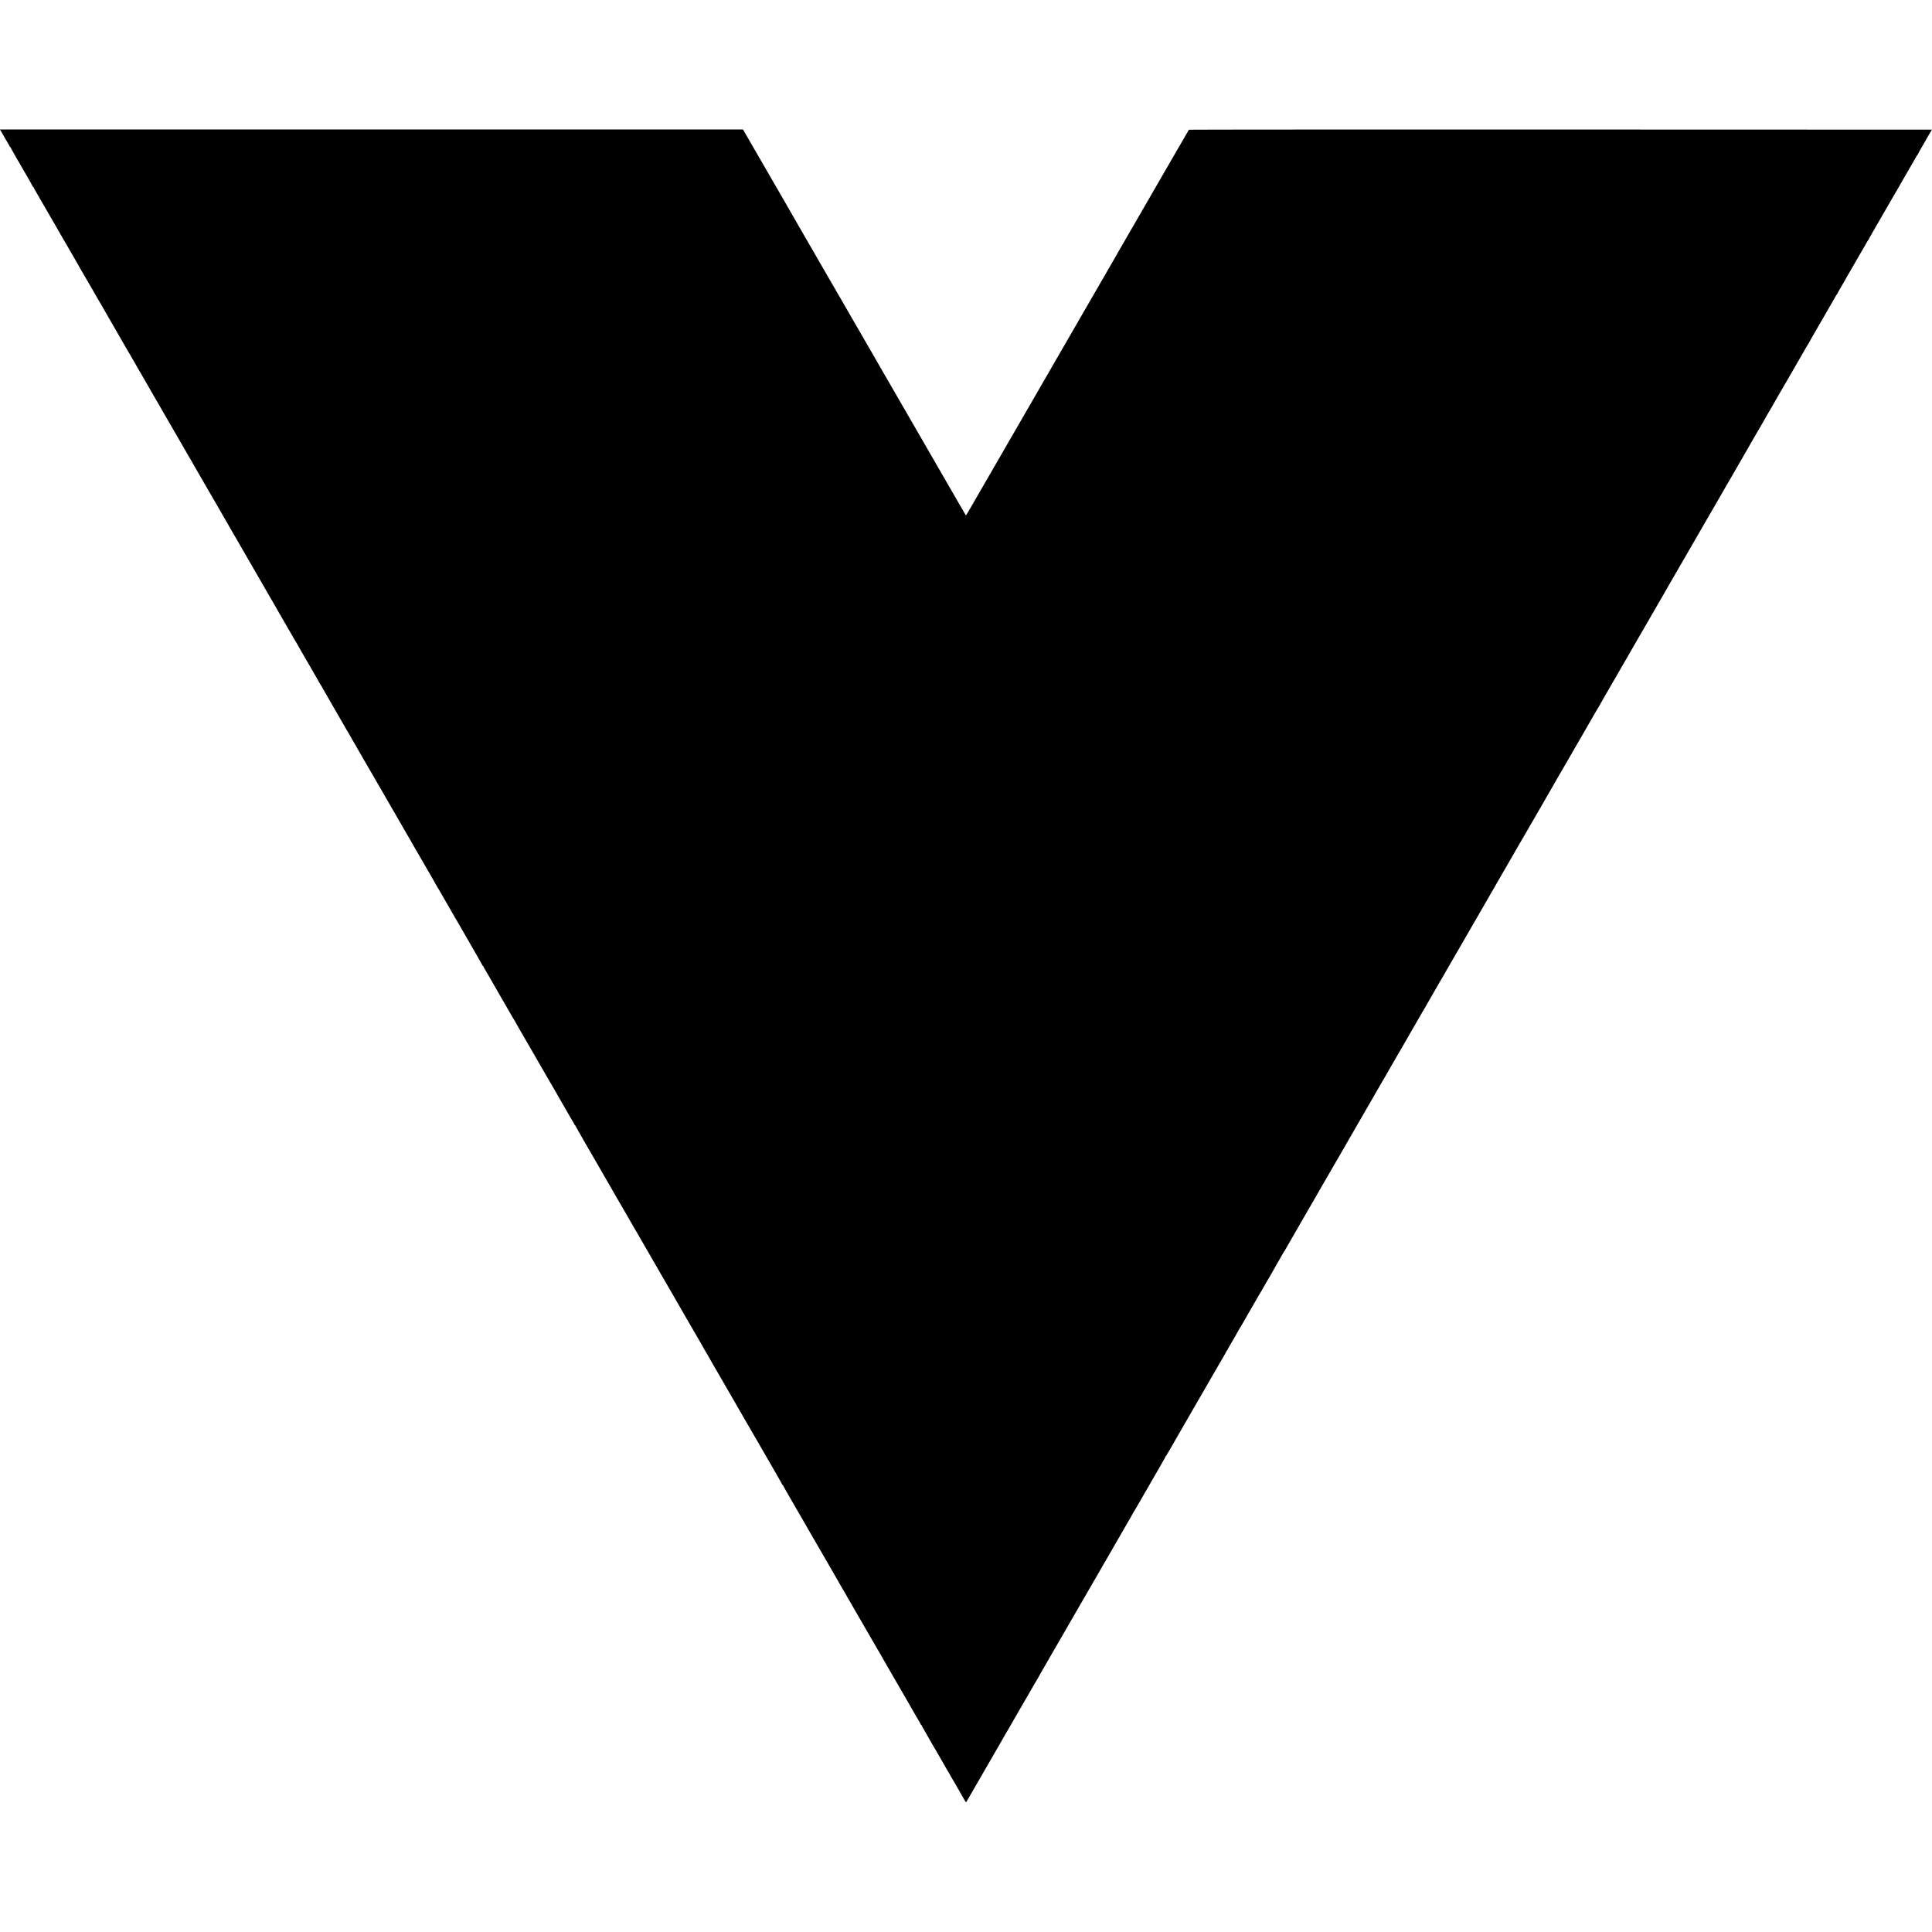
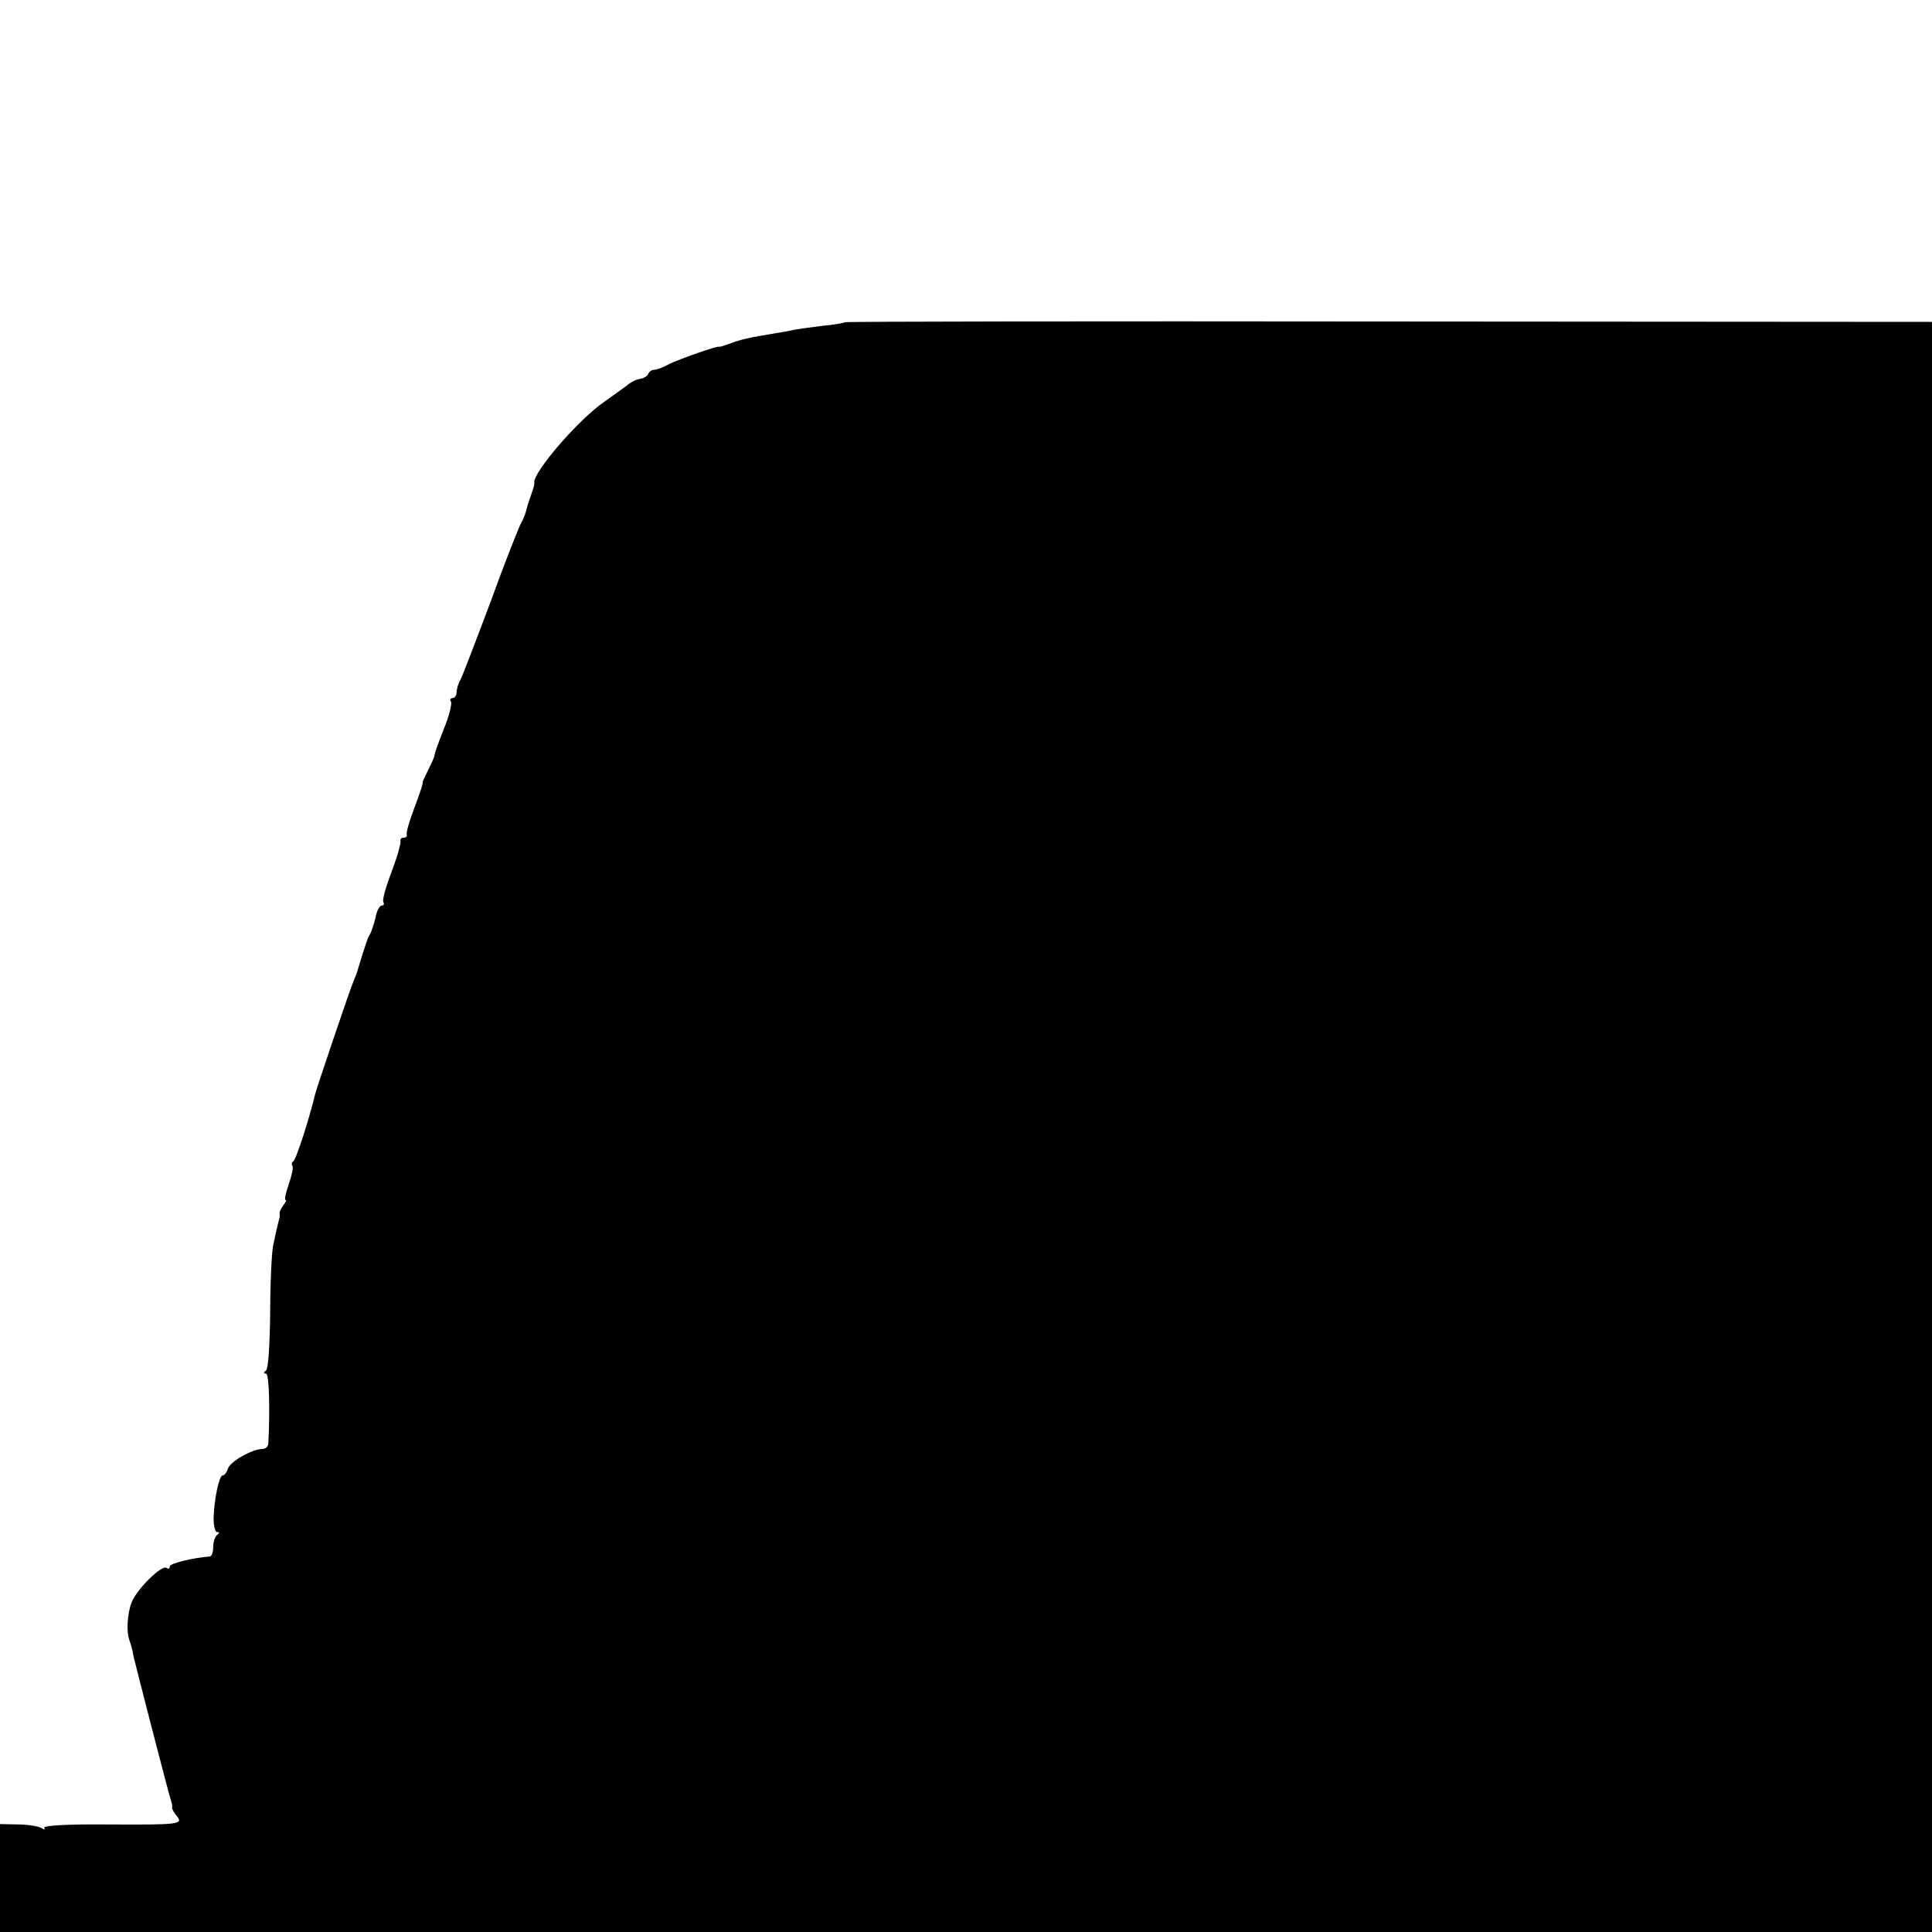
- <svg xmlns="http://www.w3.org/2000/svg" version="1.0" width="16pt" height="16pt" viewBox="0 0 16 16" preserveAspectRatio="xMidYMid meet">
-   <g transform="translate(0,16) scale(0.00032,-0.00032)" fill="#000000" stroke="none">
-     <path d="M18 46618 c45 -75 122 -207 122 -211 0 -2 25 -45 55 -95 30 -50 55 -96 55 -102 0 -5 5 -10 10 -10 6 0 10 -4 10 -9 0 -5 73 -135 161 -288 89 -153 173 -298 187 -323 14 -25 32 -57 41 -72 88 -149 187 -324 189 -335 2 -7 8 -13 13 -13 5 0 9 -4 9 -10 0 -5 46 -89 103 -187 175 -302 490 -846 507 -876 8 -16 20 -36 25 -45 28 -46 290 -498 339 -585 13 -23 74 -129 136 -236 61 -107 123 -215 137 -240 14 -25 29 -50 33 -56 5 -5 23 -37 40 -70 18 -33 38 -67 44 -75 11 -16 21 -33 63 -109 14 -25 29 -50 33 -56 4 -5 21 -35 38 -65 55 -100 261 -455 269 -465 4 -5 14 -21 20 -35 15 -29 41 -75 103 -180 24 -41 52 -88 60 -105 9 -16 57 -100 107 -185 112 -193 362 -626 380 -660 8 -14 23 -38 33 -55 11 -16 23 -37 27 -45 4 -8 26 -46 48 -85 23 -38 53 -90 67 -115 46 -81 64 -113 178 -310 62 -107 121 -210 132 -227 37 -67 56 -99 85 -148 16 -27 32 -57 36 -65 4 -8 15 -27 25 -42 9 -15 53 -89 96 -165 44 -76 177 -307 296 -513 120 -206 268 -463 330 -570 131 -227 117 -203 200 -348 36 -62 73 -125 82 -140 10 -15 21 -34 25 -42 4 -8 20 -37 36 -65 17 -27 38 -65 48 -82 49 -85 64 -111 87 -153 13 -25 28 -49 32 -55 4 -5 78 -134 165 -285 87 -151 166 -288 176 -305 10 -16 26 -43 35 -59 9 -17 125 -217 257 -445 132 -229 253 -441 270 -471 17 -30 45 -79 64 -108 18 -29 33 -54 33 -57 0 -2 20 -37 44 -77 24 -40 123 -212 221 -383 97 -170 190 -330 205 -355 16 -25 39 -65 53 -90 13 -25 81 -144 152 -265 70 -121 137 -238 150 -260 12 -22 37 -65 55 -95 18 -30 43 -73 55 -95 12 -22 48 -85 80 -140 77 -132 163 -280 190 -330 13 -22 71 -123 130 -225 59 -102 116 -199 126 -217 10 -17 29 -50 43 -72 15 -22 26 -43 26 -45 0 -2 27 -50 60 -106 33 -56 60 -103 60 -105 0 -2 55 -98 90 -155 8 -14 182 -316 239 -414 13 -22 45 -79 72 -124 27 -46 49 -86 49 -89 0 -2 14 -24 30 -48 16 -24 30 -46 30 -49 0 -5 74 -135 100 -176 5 -8 24 -42 43 -75 50 -88 58 -101 262 -455 104 -179 199 -345 213 -370 14 -25 28 -49 32 -55 4 -5 17 -26 28 -45 10 -19 62 -109 114 -200 114 -197 133 -230 170 -295 16 -27 33 -57 38 -65 17 -28 96 -165 103 -180 4 -8 16 -28 26 -45 10 -16 77 -131 148 -255 72 -124 181 -313 243 -420 62 -107 121 -209 131 -227 35 -62 323 -560 392 -678 38 -66 83 -145 100 -175 16 -30 33 -59 37 -65 4 -5 17 -27 29 -47 34 -61 56 -100 90 -156 17 -29 31 -55 31 -57 0 -2 17 -32 39 -67 21 -35 134 -229 251 -433 117 -203 235 -407 261 -451 27 -45 49 -85 49 -88 0 -4 8 -19 19 -34 15 -21 200 -341 309 -533 10 -19 33 -58 51 -87 17 -29 31 -54 31 -56 0 -2 25 -44 55 -94 30 -50 55 -95 55 -98 0 -4 6 -15 14 -23 7 -9 27 -41 43 -71 17 -30 170 -297 342 -594 171 -296 311 -542 311 -547 0 -5 5 -9 10 -9 6 0 10 -4 10 -10 0 -5 22 -47 49 -92 27 -46 58 -99 68 -118 24 -43 81 -140 93 -160 5 -8 66 -114 135 -235 69 -121 130 -227 135 -235 12 -21 259 -447 283 -490 10 -19 28 -47 38 -62 11 -14 19 -29 19 -32 0 -3 37 -69 83 -148 99 -170 305 -526 337 -583 13 -22 31 -53 41 -70 11 -16 22 -37 26 -45 7 -14 82 -146 103 -180 14 -24 181 -311 205 -355 13 -22 46 -80 75 -130 29 -49 64 -110 78 -135 14 -25 51 -88 82 -140 31 -52 59 -102 63 -110 4 -8 18 -33 31 -55 205 -353 284 -489 309 -535 17 -30 45 -78 62 -106 18 -28 36 -60 39 -72 4 -12 12 -22 17 -22 5 0 9 -4 9 -10 0 -5 109 -197 241 -427 133 -230 250 -431 259 -448 51 -90 222 -385 280 -485 37 -63 78 -135 92 -160 14 -25 67 -117 118 -205 51 -88 101 -175 111 -193 34 -58 55 -95 149 -257 51 -88 101 -173 110 -190 9 -16 76 -131 147 -255 72 -124 140 -241 151 -260 61 -108 281 -489 355 -615 38 -66 77 -133 87 -150 35 -63 91 -161 100 -175 14 -23 99 -169 128 -220 54 -97 135 -235 142 -245 4 -5 20 -32 35 -60 26 -48 238 -416 276 -480 10 -16 26 -46 37 -65 30 -53 382 -661 403 -695 10 -16 22 -37 26 -45 4 -8 26 -48 50 -88 24 -41 43 -75 43 -77 0 -2 22 -40 50 -85 27 -45 50 -84 50 -86 0 -3 38 -69 83 -147 84 -142 302 -520 340 -587 10 -19 34 -60 52 -90 18 -30 44 -75 57 -100 14 -25 45 -79 70 -120 25 -41 56 -96 70 -121 14 -25 77 -133 138 -240 62 -107 122 -210 132 -229 25 -43 310 -535 337 -581 11 -19 26 -45 34 -59 17 -32 238 -414 266 -460 11 -19 24 -41 28 -49 3 -7 75 -133 160 -278 84 -146 153 -269 153 -274 0 -5 5 -9 10 -9 6 0 10 -4 10 -10 0 -5 82 -150 181 -322 182 -314 201 -346 240 -415 12 -21 80 -139 152 -263 71 -124 141 -245 155 -270 14 -25 28 -49 32 -55 6 -8 145 -248 220 -380 37 -66 209 -362 229 -395 11 -19 24 -42 28 -49 4 -8 67 -118 140 -243 73 -125 133 -230 133 -233 0 -2 15 -28 33 -57 19 -29 47 -78 64 -108 17 -30 53 -93 79 -139 53 -90 82 -141 157 -272 82 -142 115 -199 381 -659 142 -245 268 -463 281 -485 12 -22 71 -125 132 -230 60 -104 172 -298 248 -430 76 -132 146 -253 156 -270 11 -16 22 -36 26 -44 3 -8 30 -54 60 -103 29 -49 53 -91 53 -93 0 -3 18 -34 40 -70 22 -36 40 -67 40 -69 0 -2 37 -66 81 -142 45 -77 98 -168 119 -204 20 -36 47 -81 58 -100 12 -19 27 -47 33 -62 6 -16 15 -28 20 -28 5 0 9 -4 9 -9 0 -6 63 -118 140 -251 77 -133 140 -243 140 -245 0 -2 18 -33 41 -70 22 -37 49 -83 60 -101 10 -19 29 -51 40 -71 25 -45 109 -189 126 -218 7 -11 17 -29 22 -40 6 -11 22 -38 35 -60 14 -22 37 -62 52 -90 14 -27 35 -62 45 -77 11 -14 19 -29 19 -32 0 -3 18 -35 40 -71 22 -36 40 -67 40 -69 0 -2 19 -35 42 -72 23 -38 55 -94 72 -124 26 -47 139 -244 171 -298 6 -9 21 -36 34 -60 28 -48 37 -51 51 -19 6 12 19 36 29 52 10 17 27 46 38 65 11 19 104 181 208 360 103 179 199 345 213 370 14 25 42 74 64 109 21 34 38 65 38 67 0 2 18 33 40 69 22 36 40 67 40 69 0 3 177 310 199 346 16 26 136 234 140 244 2 5 25 44 52 88 27 44 49 81 49 84 0 2 18 34 40 70 22 36 40 67 40 69 0 2 20 36 43 77 35 58 169 289 297 513 9 17 50 86 90 155 40 69 86 150 103 180 16 30 35 62 41 70 6 8 16 24 22 35 35 64 72 129 167 293 59 100 116 199 127 220 11 20 30 53 41 72 43 72 1070 1850 1121 1940 14 25 65 113 113 195 48 83 96 166 107 185 10 19 28 50 38 68 11 18 73 124 137 235 64 111 175 303 246 427 71 124 173 299 225 390 52 91 116 202 143 248 27 45 49 85 49 89 0 4 6 14 14 22 7 9 28 43 46 76 26 47 251 436 378 655 11 19 29 51 40 70 11 19 101 176 201 348 99 172 181 317 181 323 0 5 5 9 10 9 6 0 10 5 10 11 0 6 8 23 18 37 11 15 32 52 49 82 16 30 130 228 253 440 122 212 234 405 248 430 13 25 39 70 57 100 39 65 69 117 130 225 25 44 50 87 55 95 12 19 78 134 220 380 61 107 129 224 150 260 161 277 222 382 246 425 15 28 47 83 71 123 24 41 43 78 43 83 0 5 4 9 8 9 4 0 13 12 19 28 7 15 23 45 36 67 66 110 277 478 277 483 0 3 6 13 14 21 7 9 27 41 43 71 17 30 45 80 63 110 34 57 375 649 394 685 6 11 16 27 22 35 6 8 26 42 44 75 18 33 41 74 51 90 10 17 24 41 32 55 54 97 72 128 88 152 11 14 19 28 19 30 0 3 79 141 175 308 96 167 175 305 175 308 0 3 6 13 14 21 7 9 26 39 41 66 33 60 276 483 338 587 24 40 46 80 50 88 4 8 13 24 20 35 14 23 95 163 125 215 11 19 52 91 92 160 40 69 80 139 90 155 9 17 103 179 207 360 105 182 200 346 211 365 103 181 463 802 489 845 7 11 15 27 19 35 4 8 29 51 55 95 64 110 828 1433 848 1470 9 17 24 41 33 55 9 14 29 48 45 77 15 28 52 93 82 145 30 51 62 107 71 123 17 30 231 398 400 690 51 88 103 179 115 202 12 23 26 48 32 55 6 7 24 38 40 68 17 30 61 107 98 170 37 63 84 144 103 180 19 36 41 72 48 81 8 8 14 18 14 21 0 4 27 51 59 106 32 55 72 124 89 154 16 29 71 125 122 213 51 88 104 180 118 205 13 25 28 50 32 55 4 6 17 26 28 45 11 19 45 80 77 135 31 55 66 116 77 135 11 19 88 152 171 295 401 694 620 1072 650 1125 11 19 87 152 170 295 83 143 158 273 166 288 9 16 21 36 26 45 6 9 31 52 55 96 25 43 54 94 66 115 11 20 95 164 186 321 91 157 173 299 182 315 9 17 26 46 37 65 12 19 66 114 121 210 56 96 108 186 117 200 8 14 24 40 34 59 24 45 383 664 412 713 5 9 17 29 26 45 15 28 120 210 241 419 36 61 68 117 72 125 4 8 12 23 19 34 35 57 245 420 262 453 11 20 35 61 53 90 17 29 32 54 32 56 0 3 28 51 62 108 33 57 70 119 80 138 10 19 23 42 28 50 5 8 32 53 59 100 27 47 149 258 271 470 122 212 234 405 248 430 30 53 62 108 80 135 6 11 15 27 19 35 4 8 85 150 181 315 96 165 187 323 202 350 31 56 116 202 130 225 5 8 25 42 43 75 19 33 92 159 162 280 149 257 157 271 202 350 19 33 38 67 43 75 9 14 228 392 275 475 12 22 55 96 95 165 40 69 80 139 90 155 24 42 202 350 221 383 9 15 27 47 41 72 14 25 75 131 136 236 61 106 121 210 134 232 99 172 271 470 279 482 5 8 23 40 40 70 18 30 81 141 142 245 60 105 121 210 135 235 14 25 71 124 127 220 56 96 143 247 194 335 51 88 96 167 102 175 14 24 180 311 204 355 23 43 340 590 356 615 5 8 50 87 101 175 171 301 517 898 582 1008 25 43 46 81 46 83 0 2 12 23 27 47 14 23 40 67 56 97 16 30 35 62 42 70 7 8 15 22 18 30 4 8 20 38 37 65 16 28 33 57 37 65 6 12 111 196 143 250 5 8 55 95 112 193 57 98 113 195 126 215 12 20 27 46 32 57 6 11 14 27 20 35 5 8 76 130 156 270 80 140 165 287 187 325 23 39 52 90 66 115 13 25 30 52 37 61 8 8 14 18 14 21 0 4 41 77 92 165 50 87 175 302 276 478 101 176 208 360 236 408 28 49 67 117 86 152 19 35 41 70 48 77 6 6 12 15 12 19 0 7 124 224 167 291 12 21 23 40 23 42 0 2 21 40 46 83 26 43 55 92 64 109 54 95 327 568 354 614 19 30 45 75 59 100 71 128 82 145 89 148 4 2 8 8 8 13 0 5 42 82 94 172 311 538 496 858 518 897 14 25 40 70 58 100 18 30 42 71 53 90 10 19 79 139 152 265 73 127 142 246 153 265 10 19 43 76 72 125 29 50 63 108 75 130 65 116 80 140 87 143 4 2 8 8 8 12 0 8 114 212 140 250 6 8 14 24 20 35 5 11 54 97 108 190 l100 170 -9611 3 c-5286 1 -9614 -1 -9618 -5 -5 -6 -419 -719 -619 -1068 -89 -155 -267 -463 -323 -560 -38 -66 -81 -140 -95 -165 -31 -56 -263 -457 -526 -910 -110 -190 -224 -388 -254 -440 -29 -52 -61 -109 -71 -125 -23 -39 -243 -420 -268 -465 -11 -19 -204 -352 -428 -740 -224 -388 -477 -826 -563 -975 -85 -148 -185 -322 -222 -385 -37 -63 -120 -207 -185 -320 -65 -113 -177 -306 -248 -430 -72 -124 -172 -297 -222 -385 -51 -88 -142 -245 -202 -350 -131 -226 -247 -427 -408 -705 -65 -113 -249 -432 -410 -710 -160 -278 -388 -673 -506 -877 -118 -205 -216 -373 -219 -373 -3 0 -52 82 -109 183 -58 100 -144 250 -192 332 -95 164 -402 696 -647 1120 -85 149 -228 396 -317 550 -212 365 -982 1700 -1008 1745 -10 19 -43 76 -72 125 -29 50 -64 110 -77 135 -14 25 -63 110 -110 190 -47 80 -96 165 -110 190 -14 25 -99 171 -188 325 -89 154 -174 300 -188 325 -13 25 -64 113 -112 195 -48 83 -140 242 -205 355 -65 113 -183 317 -263 454 -79 137 -152 264 -163 282 -50 89 -335 583 -354 614 -12 19 -34 58 -50 85 -15 28 -129 226 -253 440 -124 215 -235 408 -247 430 -12 22 -69 121 -127 220 -58 99 -226 389 -373 645 -148 256 -324 561 -392 678 -67 117 -134 232 -147 255 -13 23 -33 59 -46 80 l-22 37 -9615 0 -9615 0 20 -32z" />
+ <svg xmlns="http://www.w3.org/2000/svg" version="1.0" width="512pt" height="512pt" viewBox="0 0 512 512" preserveAspectRatio="xMidYMid meet">
+   <g transform="translate(0,512) scale(0.1,-0.1)" fill="#000000" stroke="none">
+     <path d="M2239 4266 c-2 -2 -31 -7 -64 -10 -33 -4 -67 -9 -75 -11 -8 -2 -31 -6 -50 -9 -62 -10 -89 -16 -117 -27 -16 -6 -28 -9 -28 -8 0 4 -107 -33 -134 -47 -14 -8 -31 -14 -38 -14 -6 0 -13 -5 -15 -11 -2 -5 -11 -11 -21 -13 -10 -1 -26 -9 -35 -17 -10 -8 -36 -26 -58 -42 -69 -46 -194 -191 -188 -217 1 -3 -3 -16 -8 -30 -5 -14 -11 -32 -13 -41 -2 -9 -8 -25 -14 -35 -6 -11 -43 -104 -81 -209 -39 -104 -75 -198 -80 -207 -6 -10 -10 -25 -10 -33 0 -8 -5 -15 -11 -15 -5 0 -8 -4 -4 -9 3 -5 -3 -31 -13 -58 -24 -61 -29 -76 -31 -86 0 -4 -8 -21 -16 -37 -8 -16 -15 -31 -15 -32 2 -4 -5 -23 -27 -83 -10 -27 -17 -53 -15 -57 1 -5 -2 -8 -8 -8 -6 0 -9 -3 -9 -7 1 -5 0 -10 -1 -13 -1 -3 -3 -12 -5 -20 -2 -8 -13 -39 -24 -69 -11 -30 -18 -58 -15 -62 3 -5 1 -9 -5 -9 -5 0 -13 -15 -16 -32 -4 -18 -11 -37 -14 -43 -6 -8 -12 -26 -36 -105 -1 -3 -5 -12 -8 -20 -9 -20 -97 -281 -102 -300 -14 -60 -51 -176 -58 -178 -4 -2 -5 -7 -2 -12 3 -4 -2 -26 -10 -49 -8 -23 -12 -41 -8 -41 3 0 0 -6 -6 -14 -6 -8 -11 -18 -10 -22 1 -5 0 -11 -1 -14 -1 -3 -3 -12 -5 -20 -2 -8 -7 -31 -11 -50 -4 -19 -8 -100 -8 -180 -1 -84 -5 -148 -11 -152 -7 -5 -7 -8 0 -8 8 0 11 -90 6 -187 -1 -7 -8 -13 -16 -13 -26 0 -85 -33 -91 -52 -3 -10 -9 -18 -14 -18 -9 0 -22 -59 -24 -113 0 -20 4 -37 9 -37 7 0 7 -3 0 -8 -5 -4 -10 -18 -10 -32 0 -14 -4 -25 -10 -25 -42 -3 -105 -18 -105 -26 0 -6 -4 -8 -9 -4 -13 8 -78 -56 -92 -91 -12 -31 -15 -80 -5 -104 3 -8 8 -26 10 -40 6 -26 94 -368 100 -385 2 -5 3 -13 2 -16 0 -3 5 -13 12 -21 19 -23 8 -24 -185 -23 -107 1 -169 -3 -166 -9 4 -5 1 -6 -8 0 -8 4 -35 9 -61 9 l-48 1 0 -143 0 -143 2560 0 2560 0 0 2134 0 2133 -1439 1 c-791 1 -1440 0 -1442 -2z" />
  </g>
</svg>
